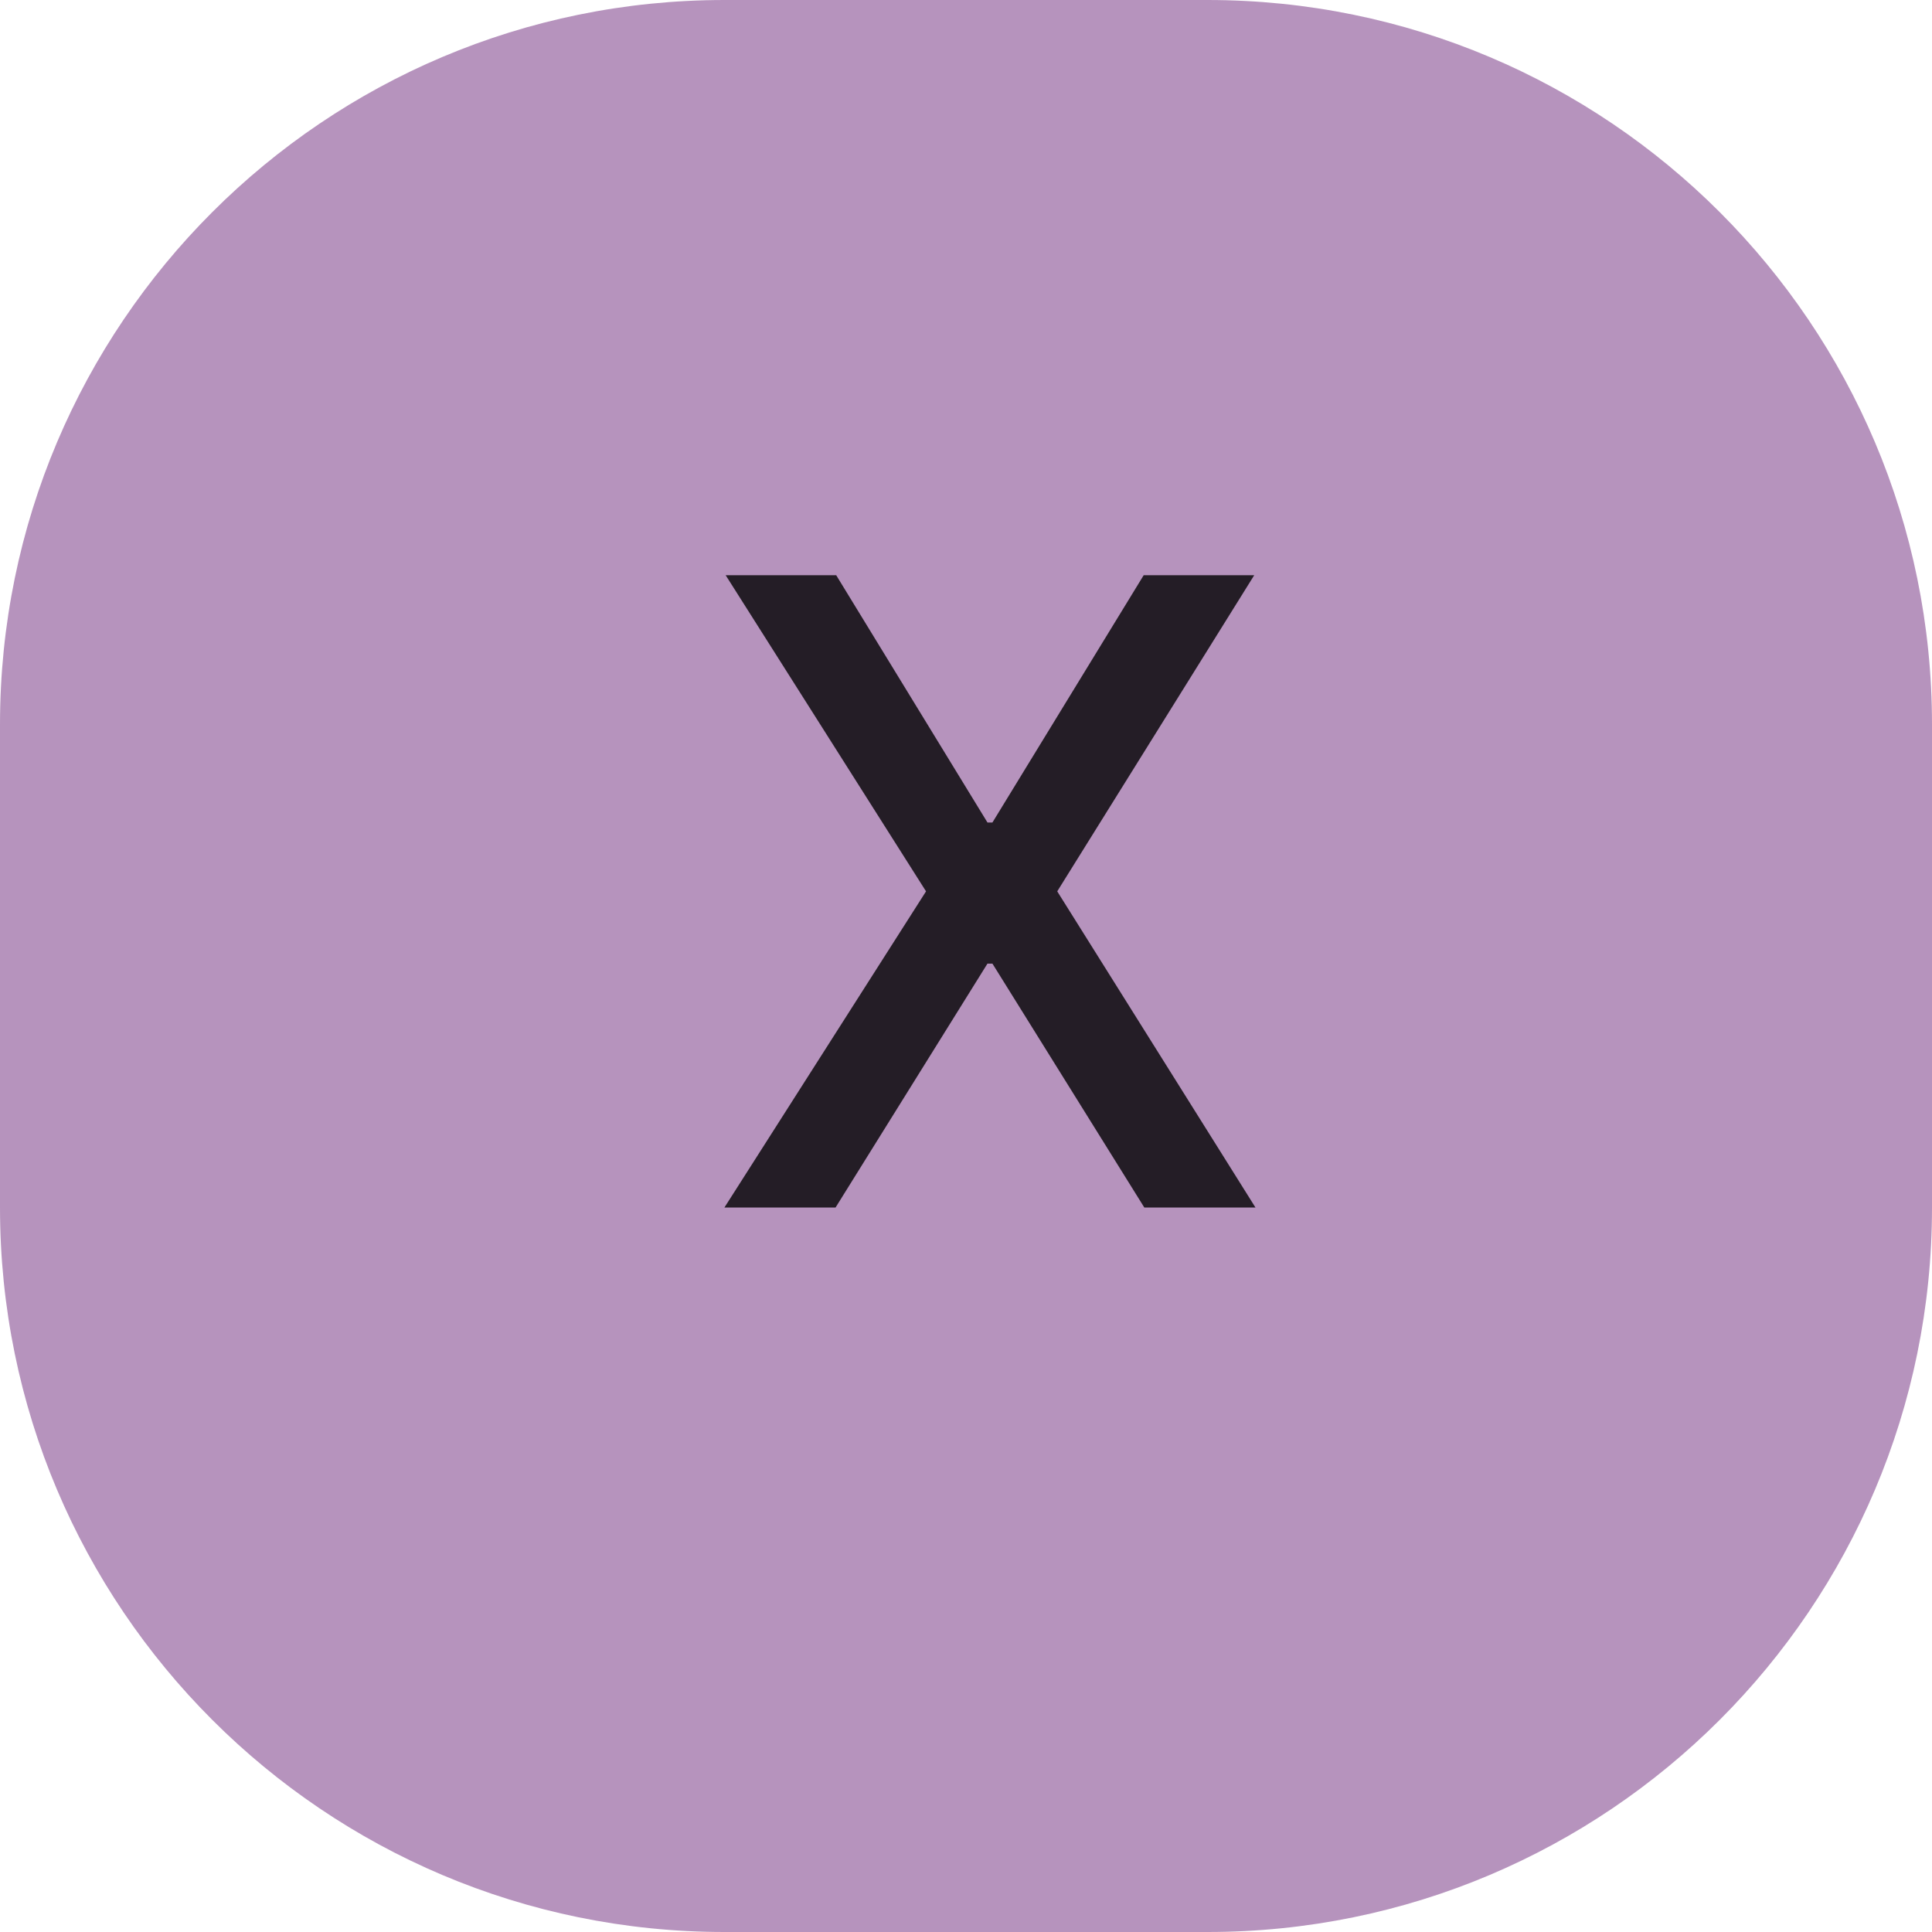
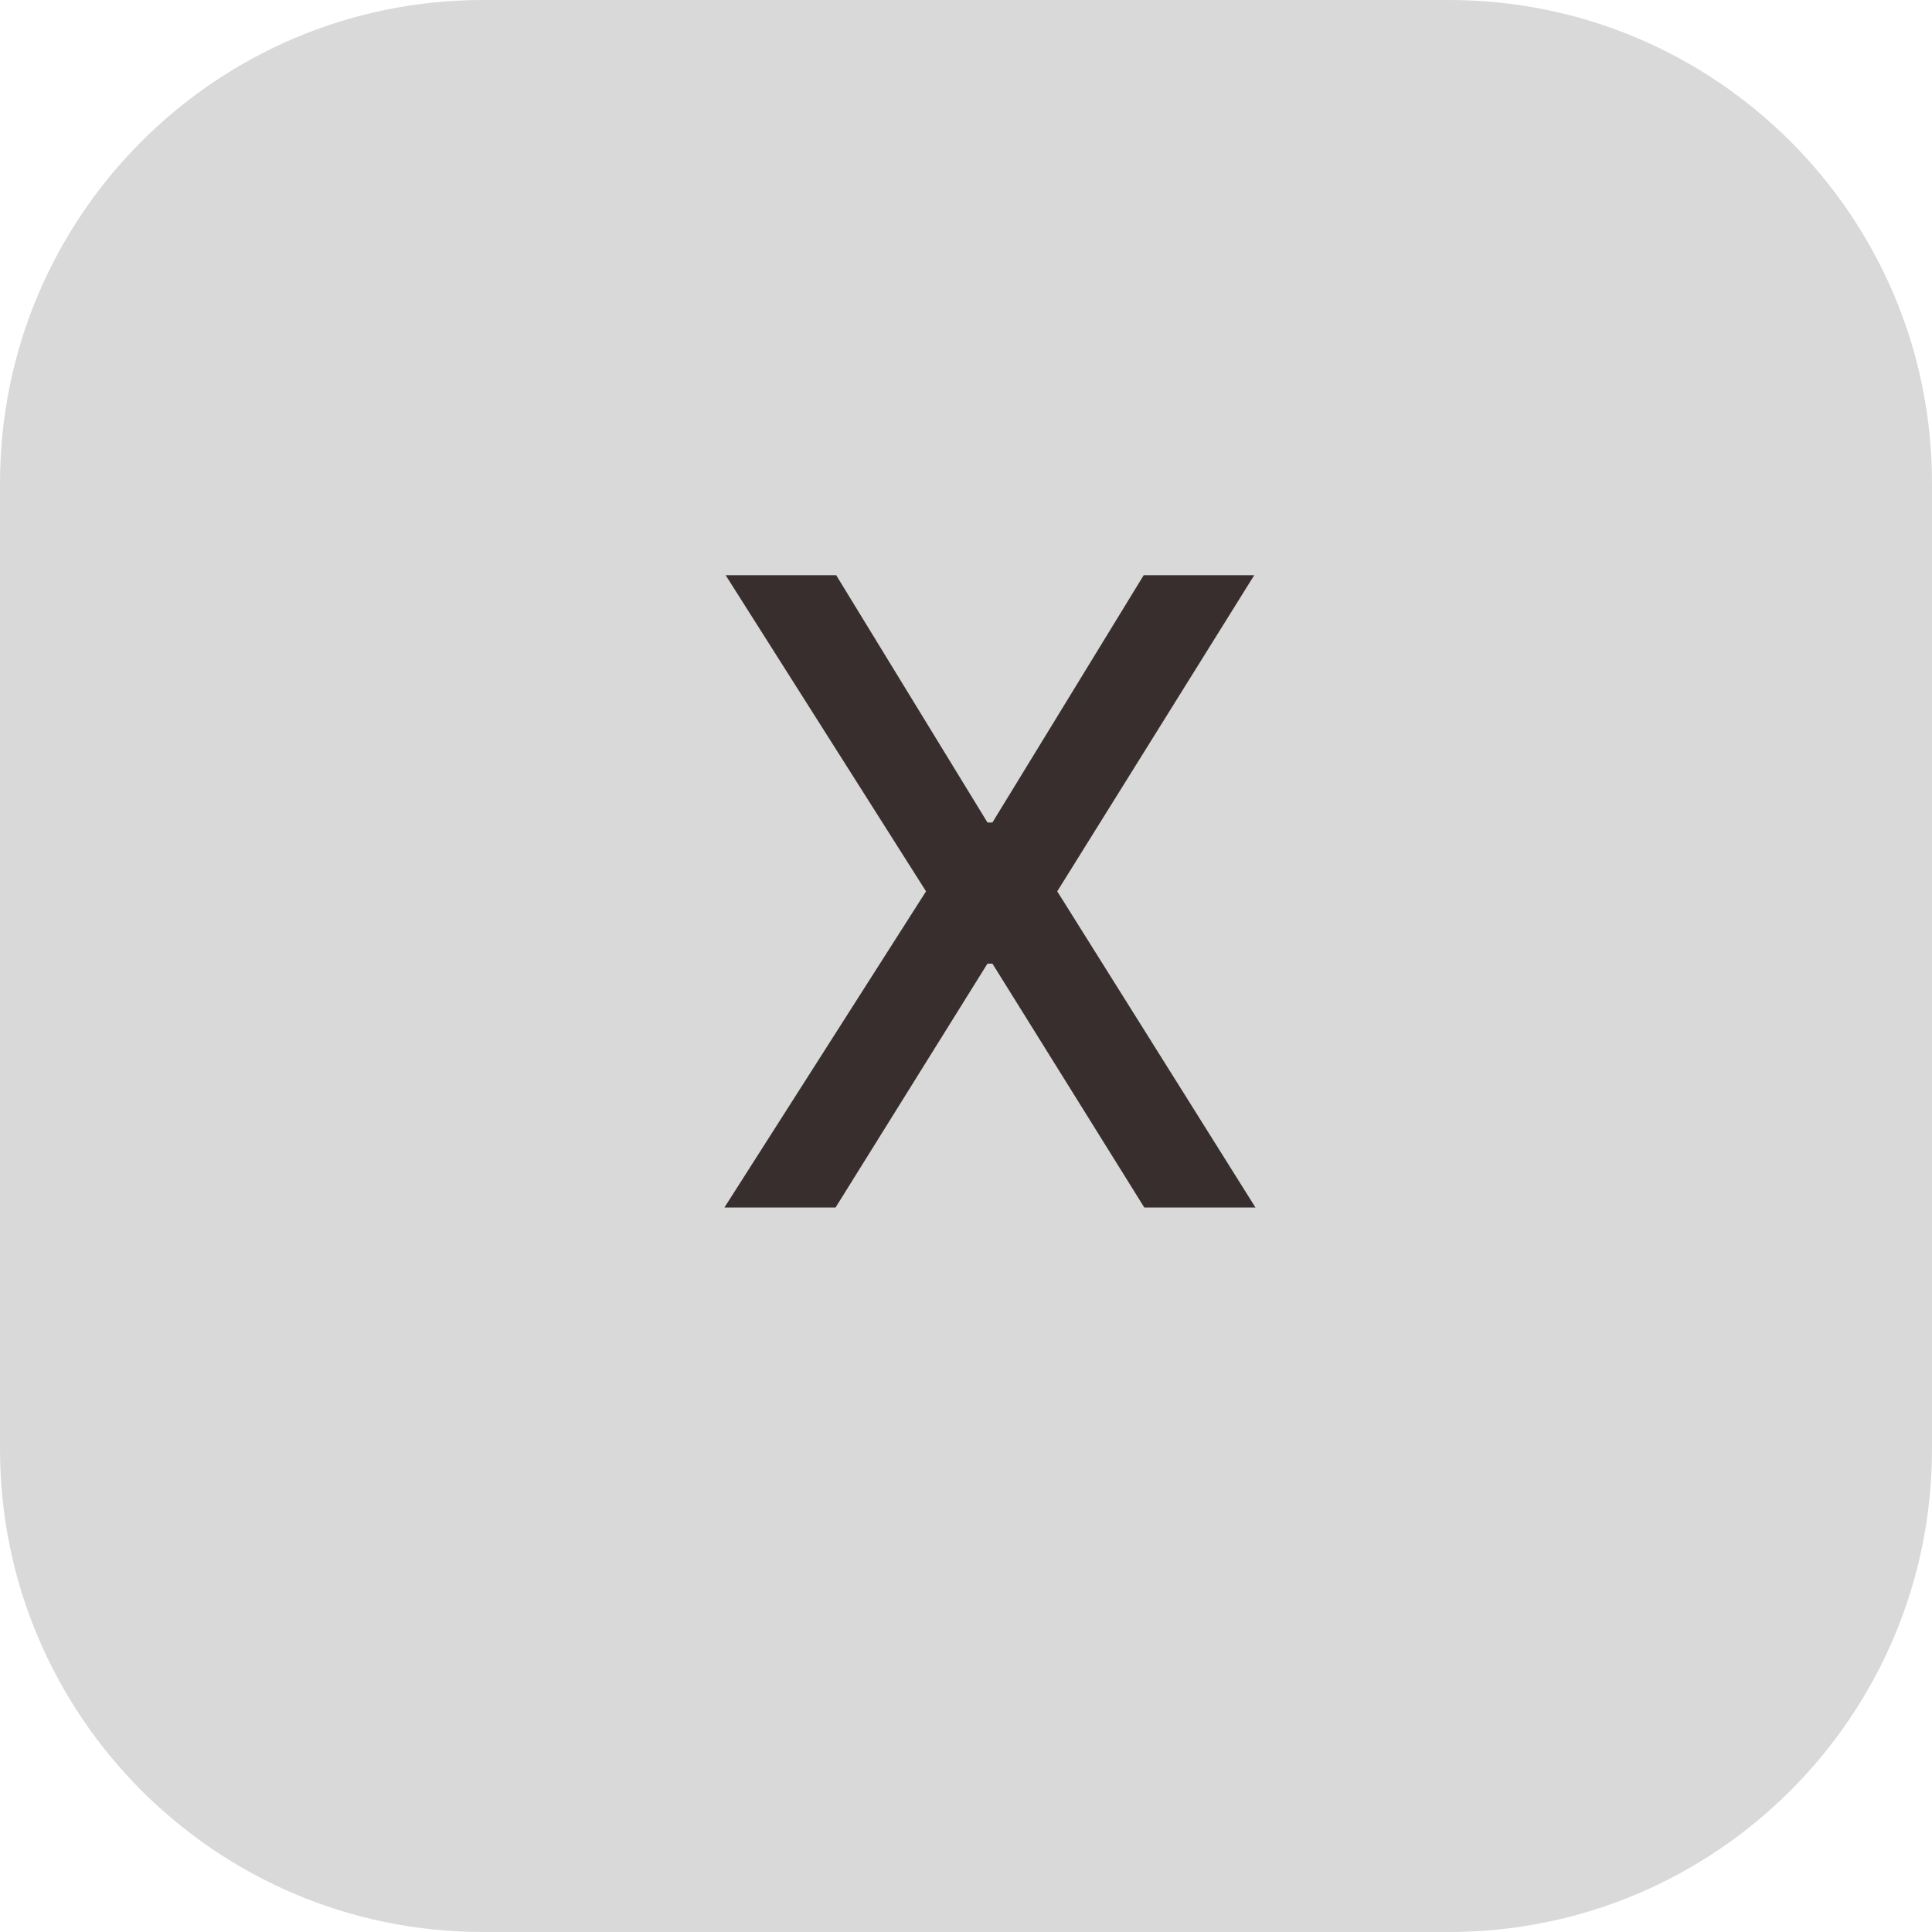
<svg xmlns="http://www.w3.org/2000/svg" width="80" height="80" viewBox="0 0 80 80" fill="none">
-   <rect width="80" height="80" rx="30" fill="#8D5798" fill-opacity="0.64" />
-   <path d="M34.625 23.818L40.889 34.058H41.094L47.358 23.818H51.935L43.778 36.909L51.986 50H47.383L41.094 39.901H40.889L34.599 50H29.997L38.345 36.909L30.048 23.818H34.625Z" fill="black" fill-opacity="0.8" />
+   <rect width="80" height="80" rx="20" fill="#D9D9D9" />
+   <path d="M34.625 23.818L40.889 34.058H41.094L47.358 23.818H51.935L43.778 36.909L51.986 50H47.383L41.094 39.901H40.889L34.599 50H29.997L38.345 36.909L30.048 23.818H34.625Z" fill="#382E2E" />
</svg>
